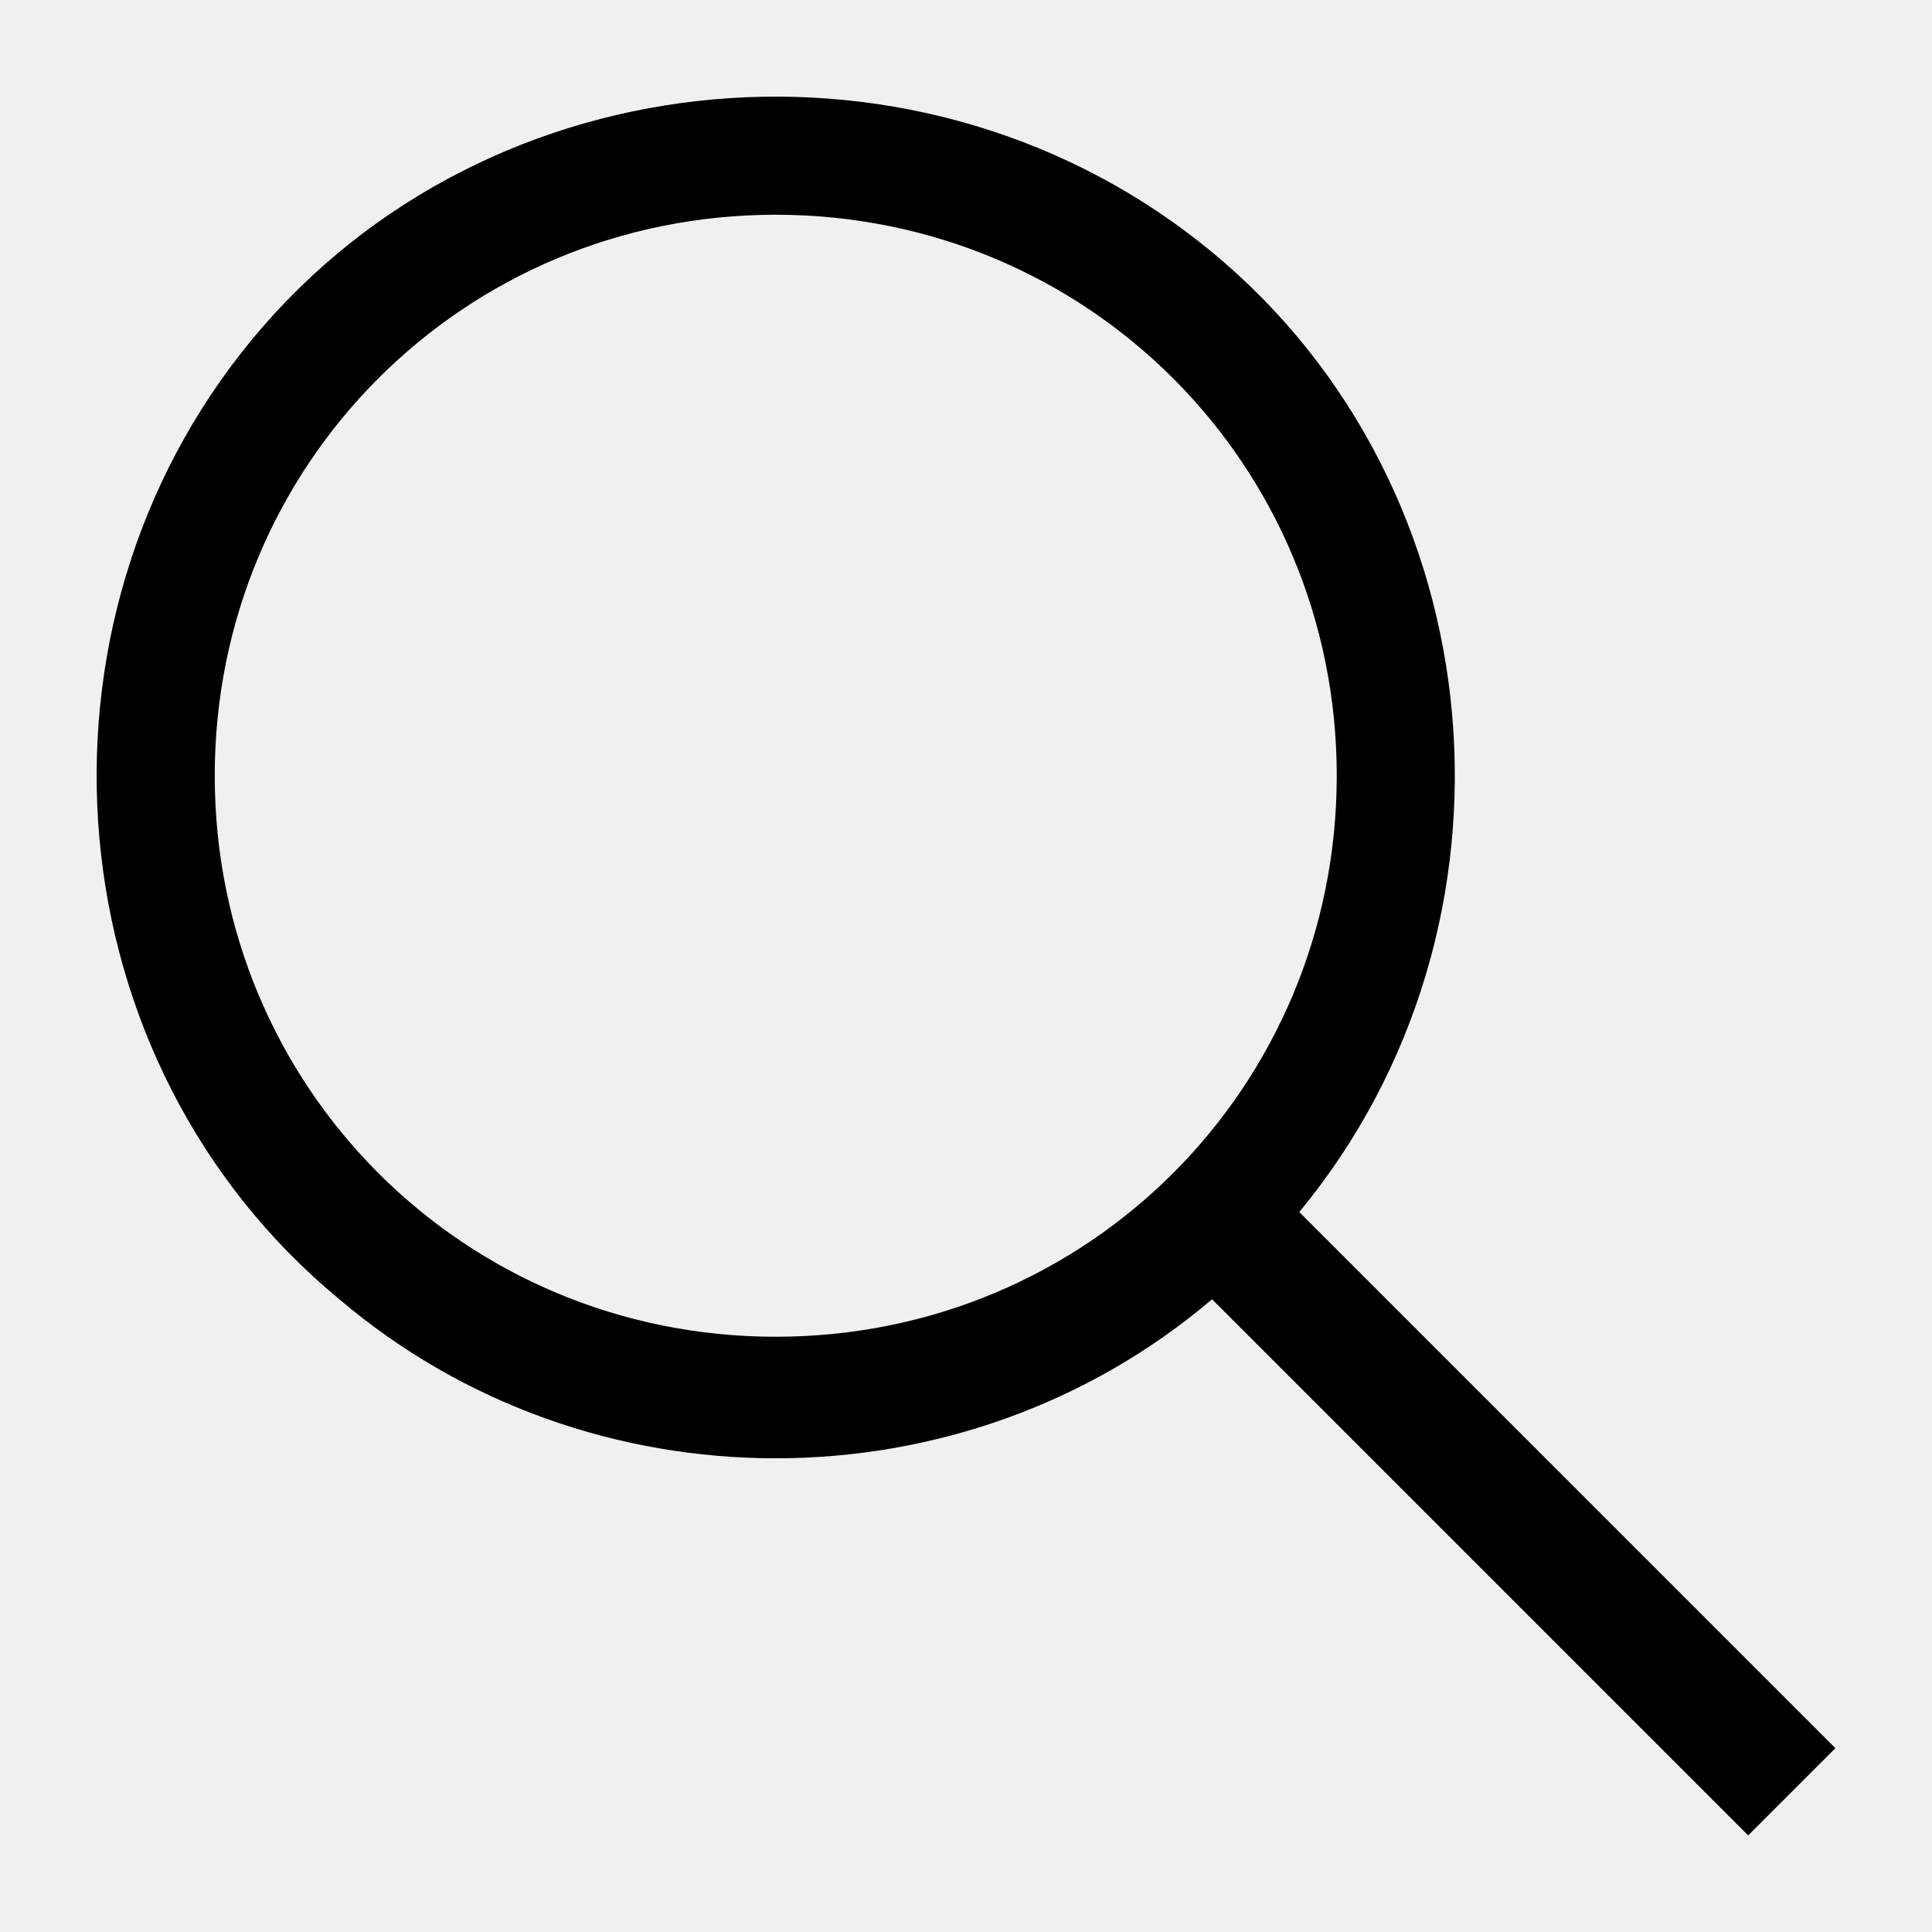
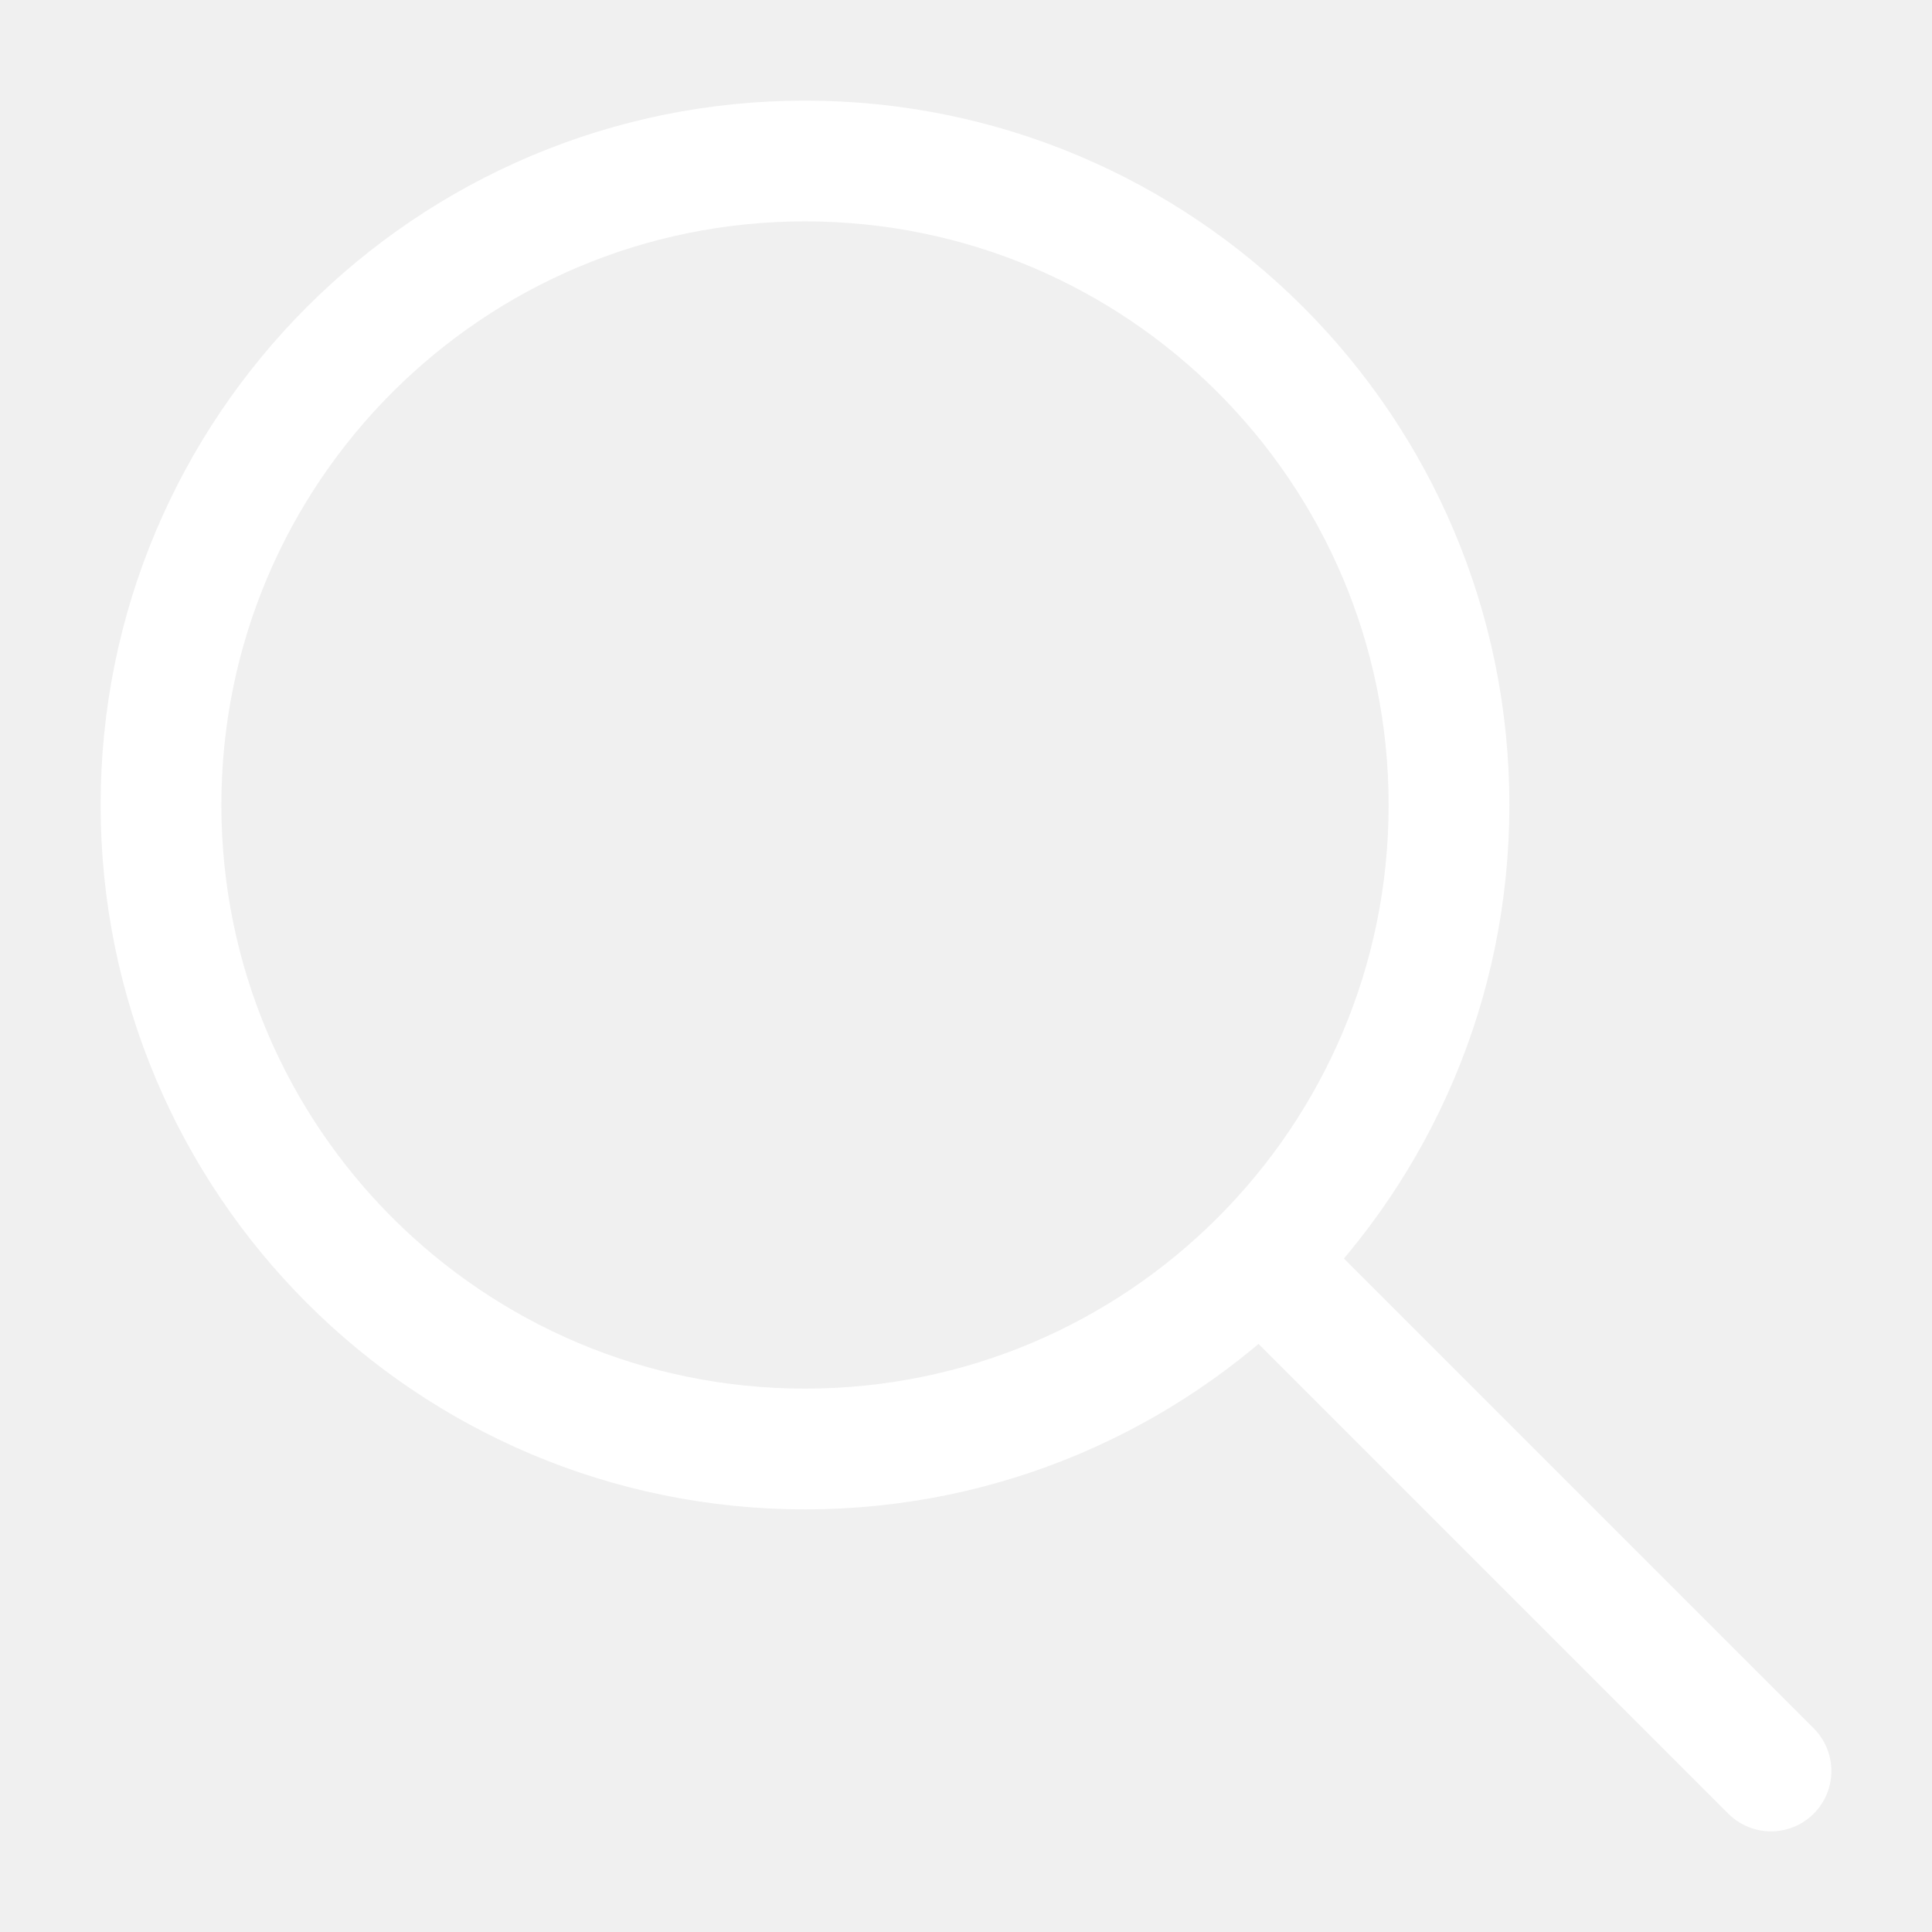
- <svg xmlns="http://www.w3.org/2000/svg" width="20" height="20" viewBox="0 0 20 20" fill="inherit">
-   <path d="M19 18.097L13.45 12.547C15.903 9.579 15.515 5.062 12.547 2.61C9.579 0.158 5.062 0.545 2.61 3.513C0.158 6.481 0.545 10.998 3.513 13.45C6.094 15.645 9.966 15.645 12.547 13.45L18.097 19L19 18.097ZM2.223 8.03C2.223 4.804 4.804 2.223 8.03 2.223C11.257 2.223 13.838 4.804 13.838 8.03C13.838 11.257 11.257 13.838 8.03 13.838C4.804 13.838 2.223 11.257 2.223 8.03Z" fill="inherit" />
+ <svg xmlns="http://www.w3.org/2000/svg" width="24" height="24" viewBox="0 0 24 24" fill="none">
+   <path d="M10 18C14.418 18 18 14.418 18 10C18 5.582 14.418 2 10 2C5.582 2 2 5.582 2 10C2 14.418 5.582 18 10 18Z" stroke="white" stroke-width="1.5" stroke-linecap="round" stroke-linejoin="round" />
+   <path d="M22 22L16 16" stroke="white" stroke-width="1.5" stroke-linecap="round" stroke-linejoin="round" />
</svg>
